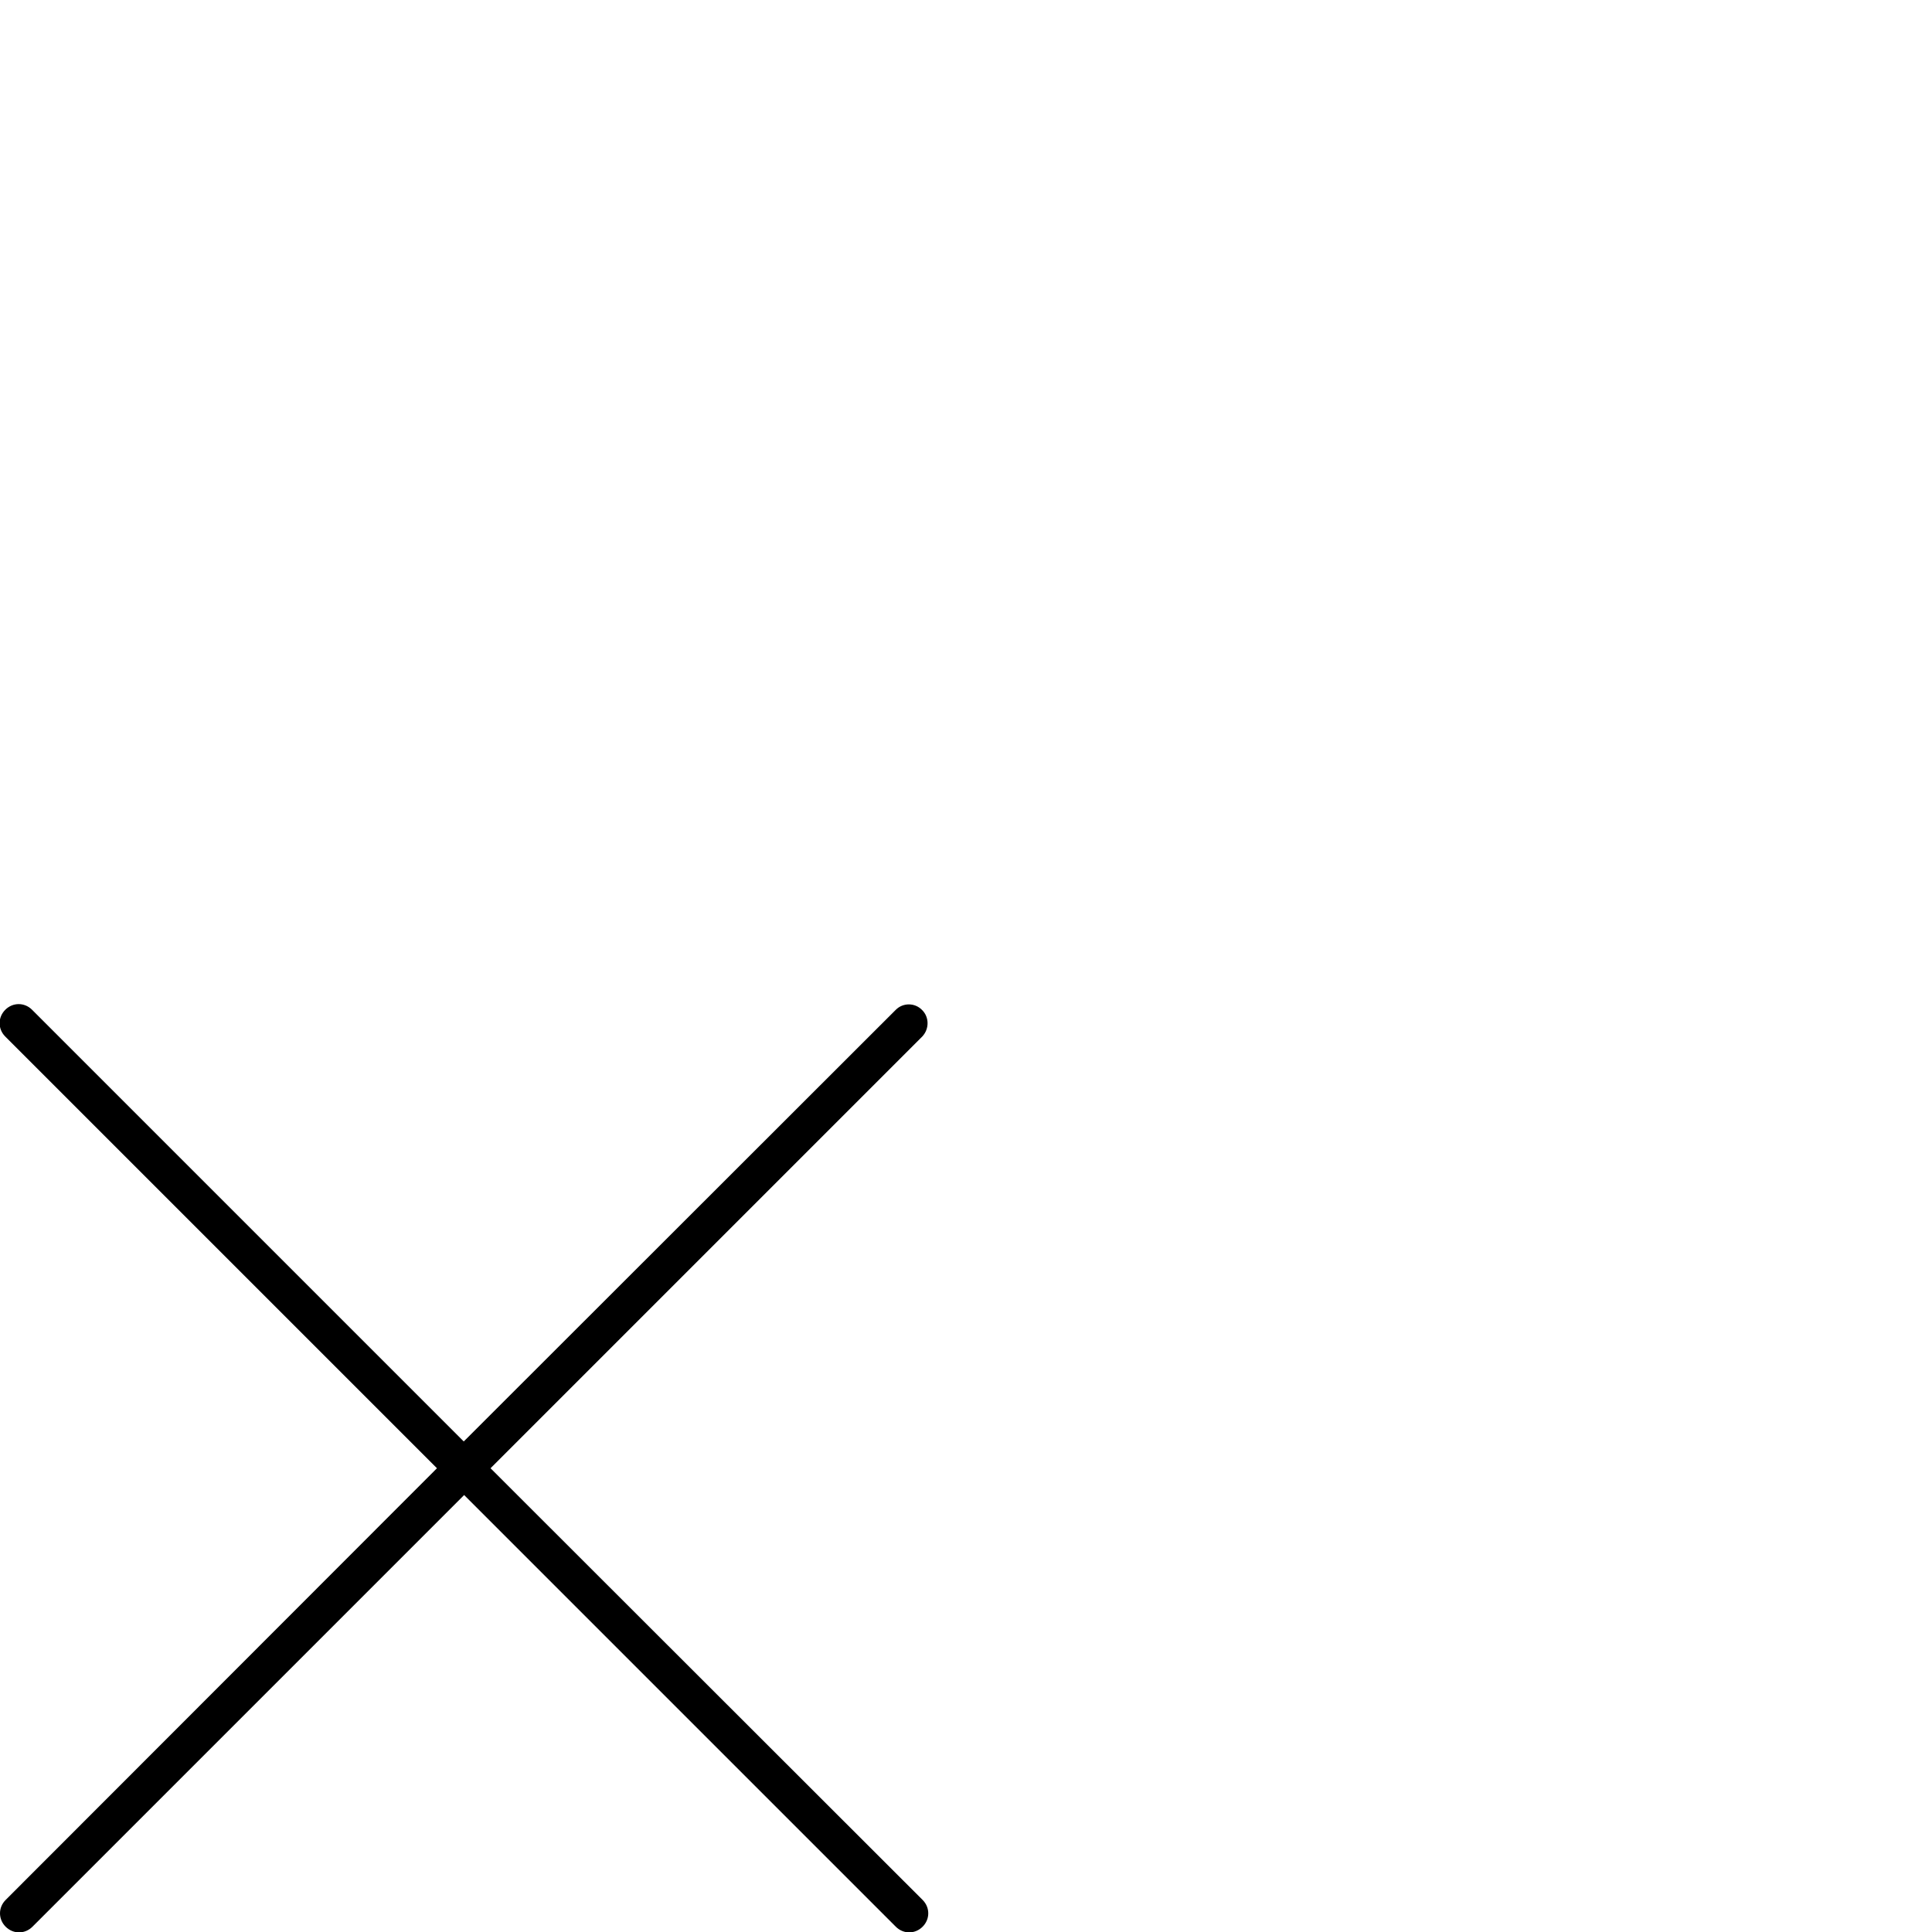
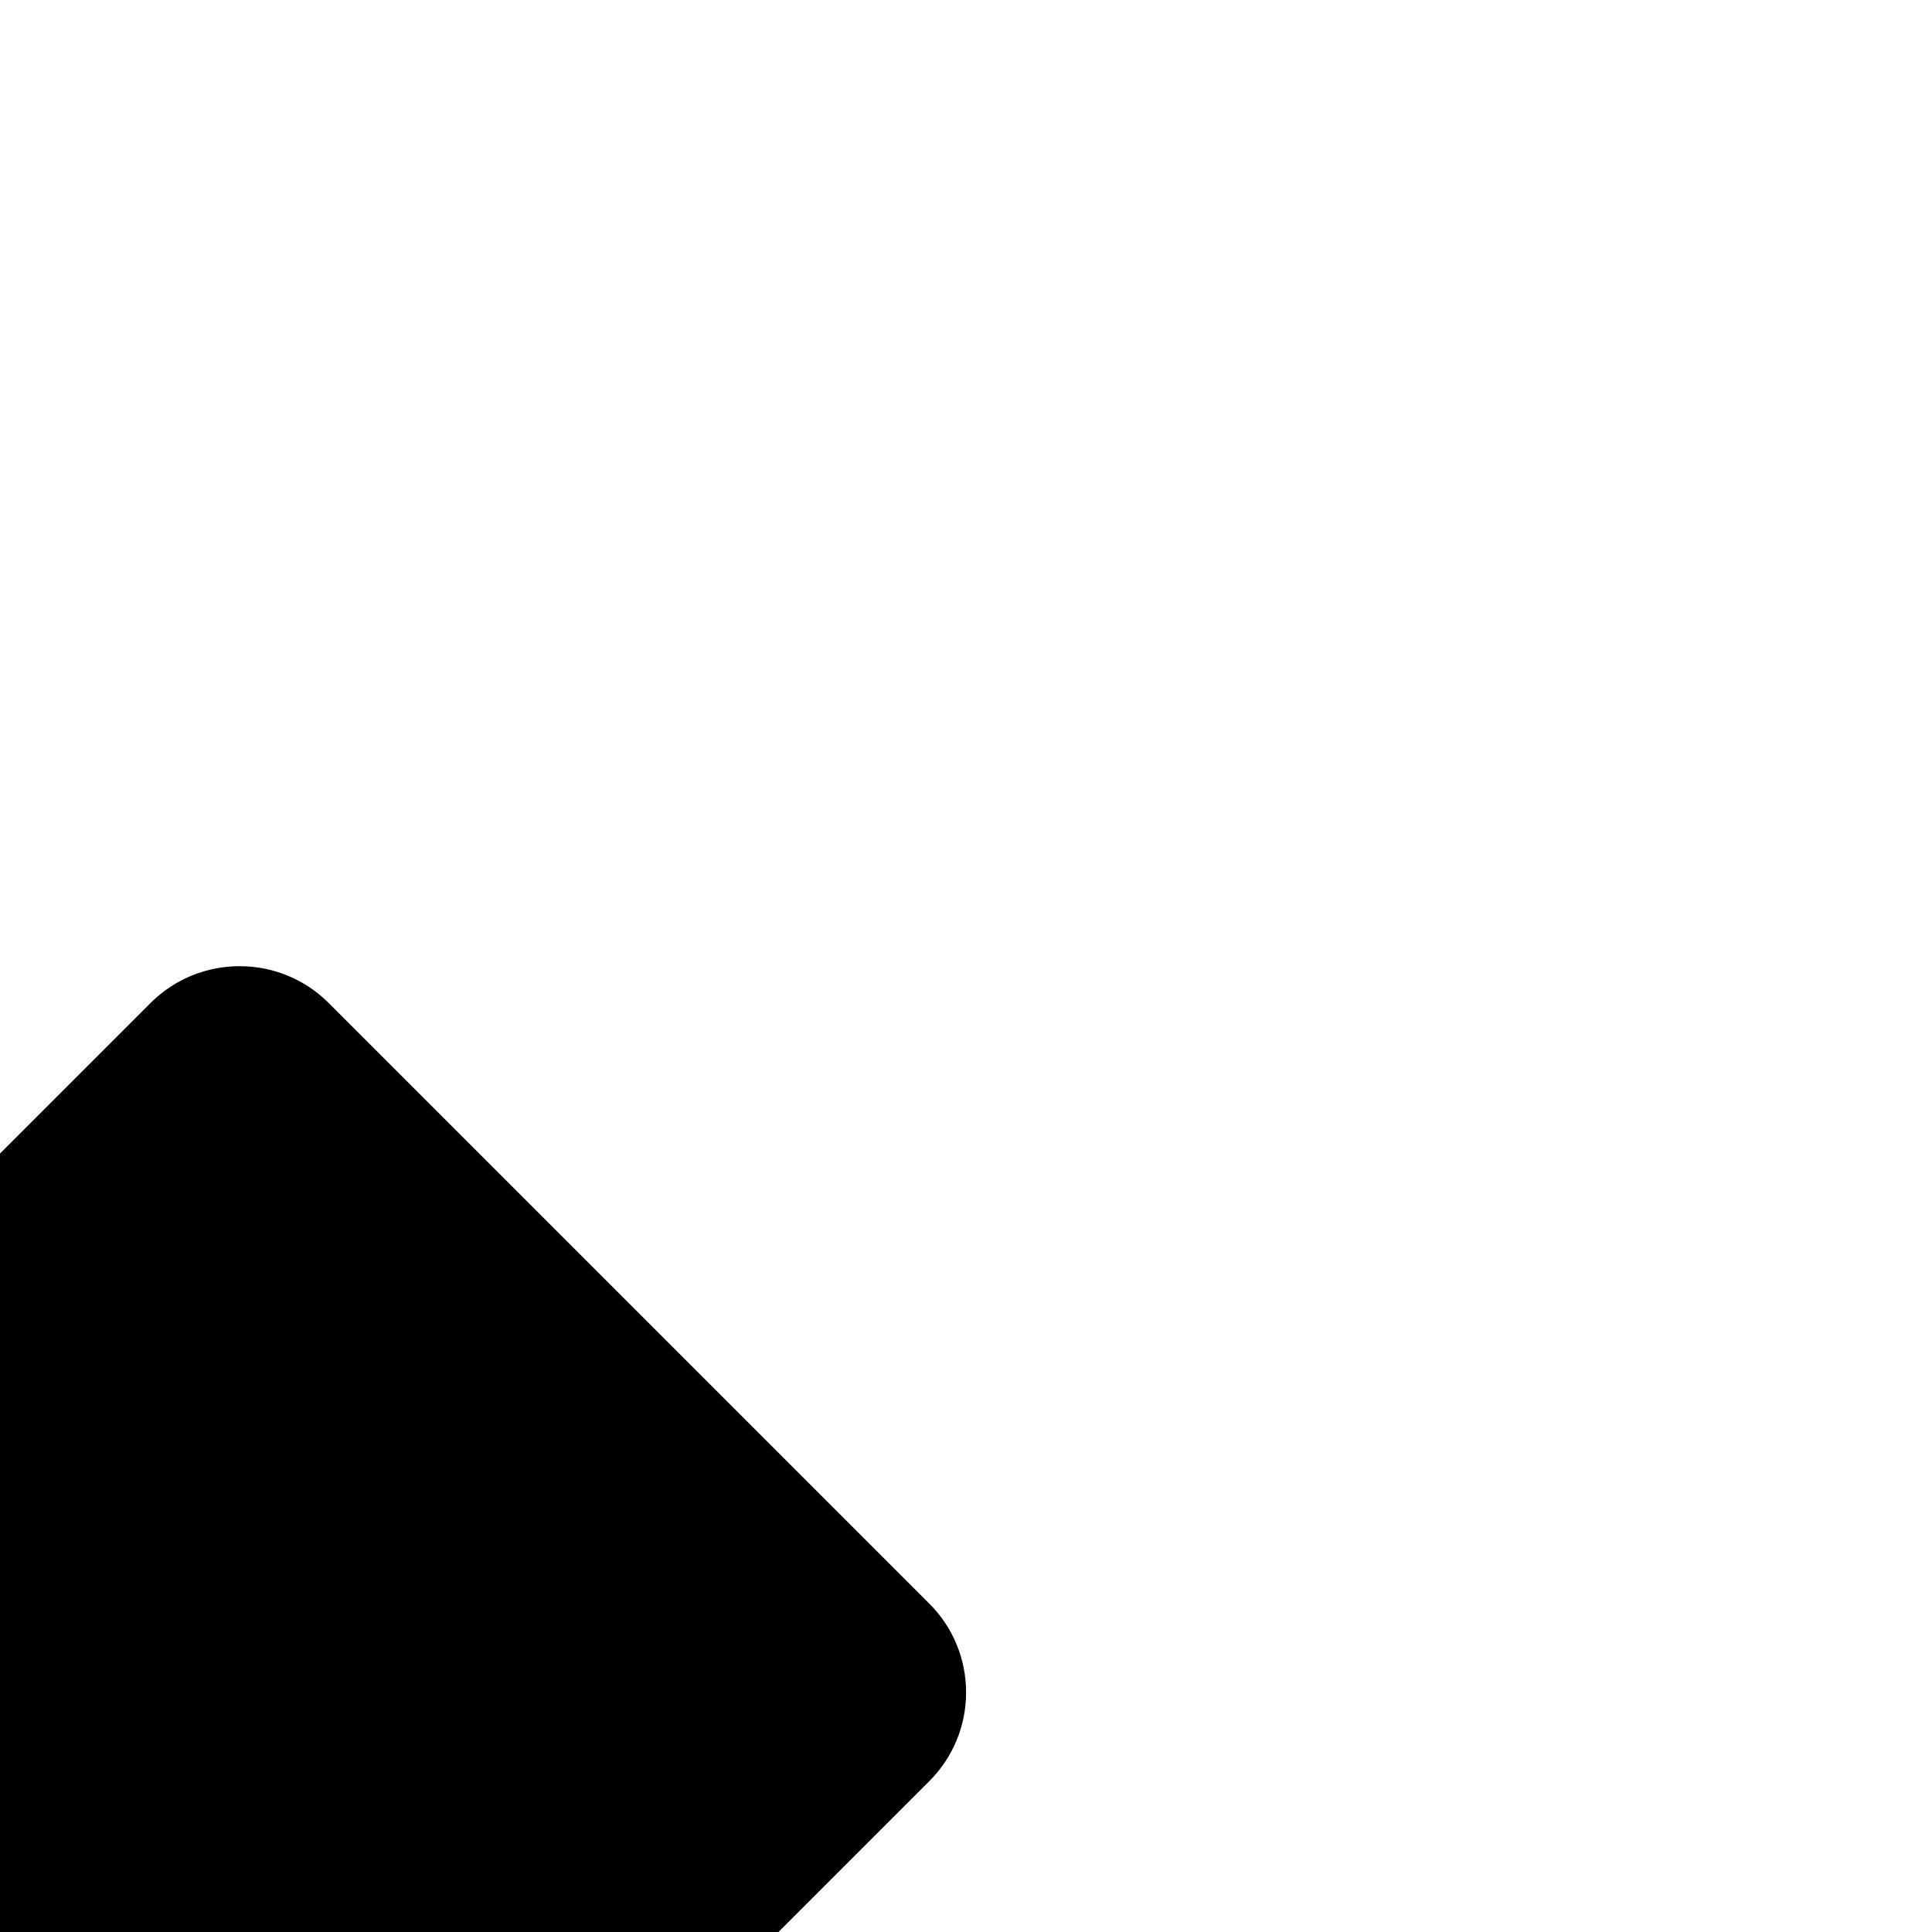
<svg xmlns="http://www.w3.org/2000/svg" version="1.1" id="Layer_1" x="0px" y="0px" viewBox="0 0 512 512" style="enable-background:new 0 0 512 512;" xml:space="preserve">
-   <path d="M130,389.1l114.4-114.4c1.9-2,1.9-5.2-0.1-7.1c-1.9-1.9-5-1.9-6.9,0L122.9,382L8.5,267.6c-2-2-5.1-2-7.1,0s-2,5.1,0,7.1  l114.4,114.4L1.5,503.5c-2,2-2,5.1,0,7.1s5.1,2,7.1,0l0,0l114.4-114.4l114.4,114.4c2,2,5.1,2,7.1,0c2-2,2-5.1,0-7.1L130,389.1z" />
+   <path d="M246.2,424.9L87.1,265.8c-13-13-34.2-13-47.2,0l-159.1,159.1c-13,13-13,34.2,0,47.2L39.9,631.2c13,13,34.2,13,47.2,0  l159.1-159.1C259.3,459.1,259.3,437.9,246.2,424.9z" />
</svg>
